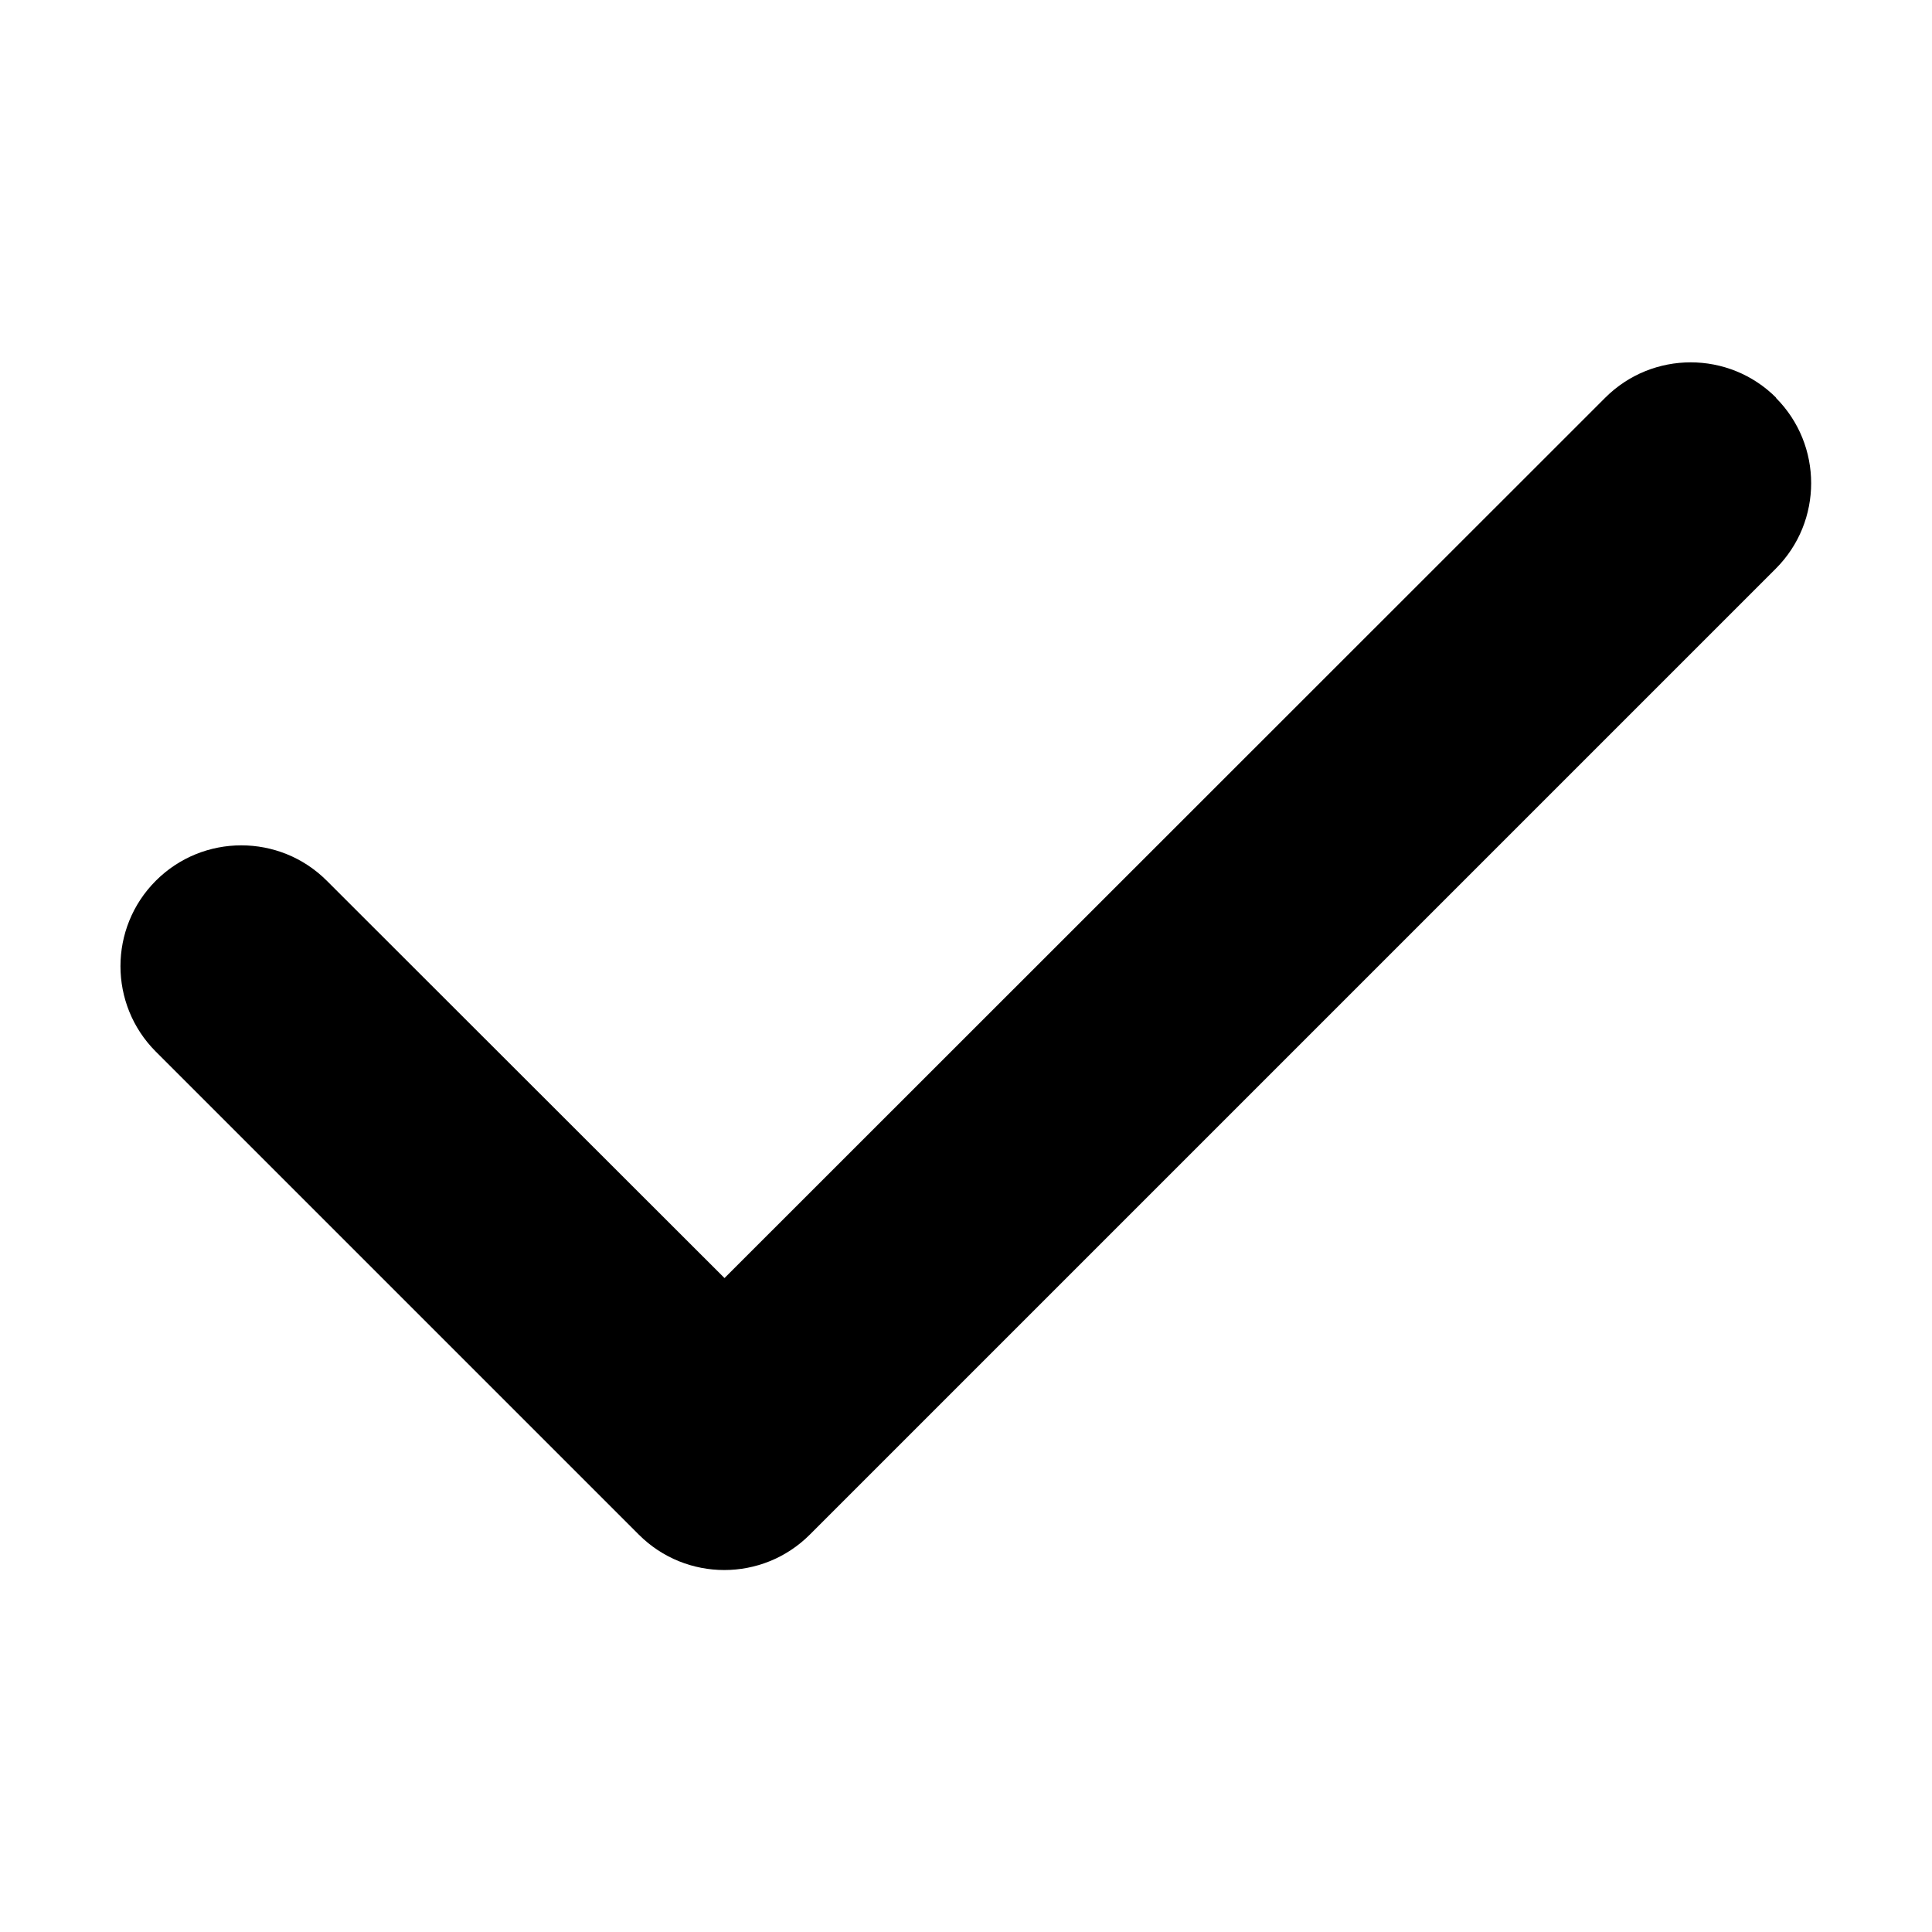
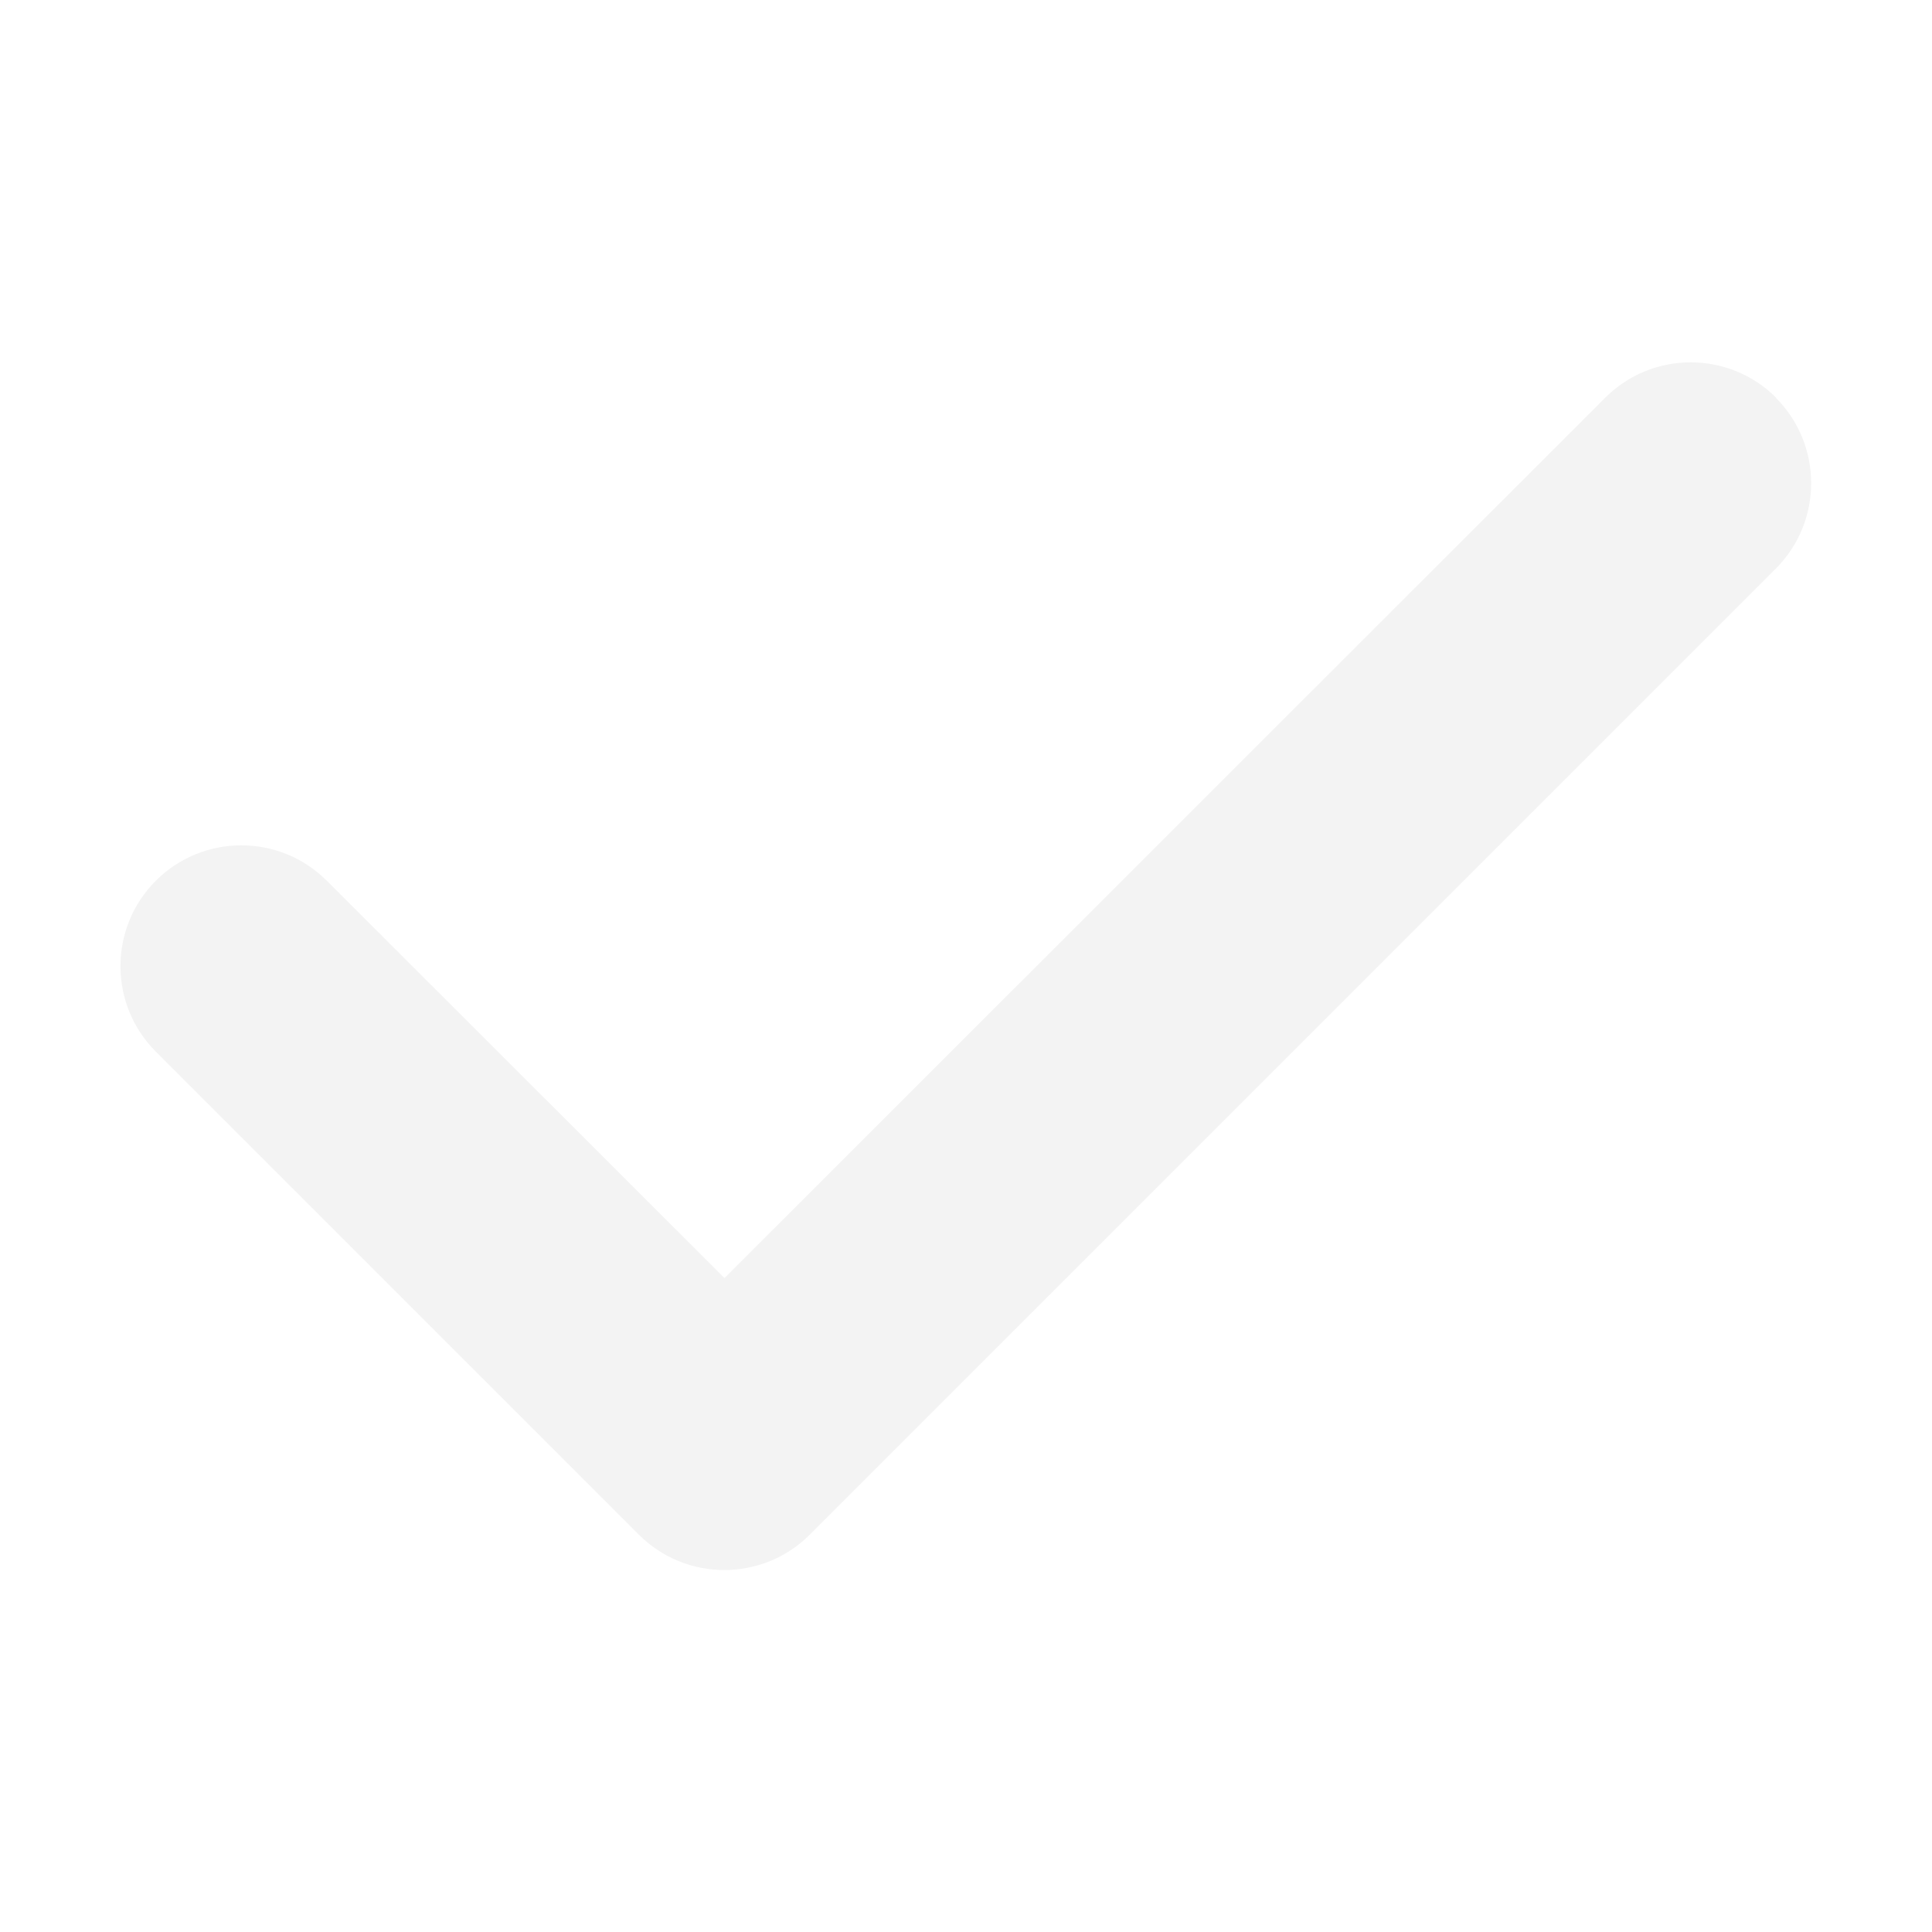
<svg xmlns="http://www.w3.org/2000/svg" viewBox="0 0 512 512">
-   <path d="M470.6 105.4c12.5 12.5 12.5 32.8 0 45.3l-256 256c-12.5 12.5-32.8 12.5-45.3 0l-128-128c-12.5-12.5-12.5-32.8 0-45.3s32.8-12.5 45.3 0L192 338.7 425.4 105.4c12.5-12.5 32.8-12.5 45.3 0z" />
+   <path d="M470.6 105.4c12.5 12.5 12.5 32.8 0 45.3l-256 256c-12.5 12.5-32.8 12.5-45.3 0l-128-128c-12.5-12.5-12.5-32.8 0-45.3s32.8-12.5 45.3 0L192 338.7 425.4 105.4c12.5-12.5 32.8-12.5 45.3 0z" style="fill: rgb(243,243,243);" />
</svg>
